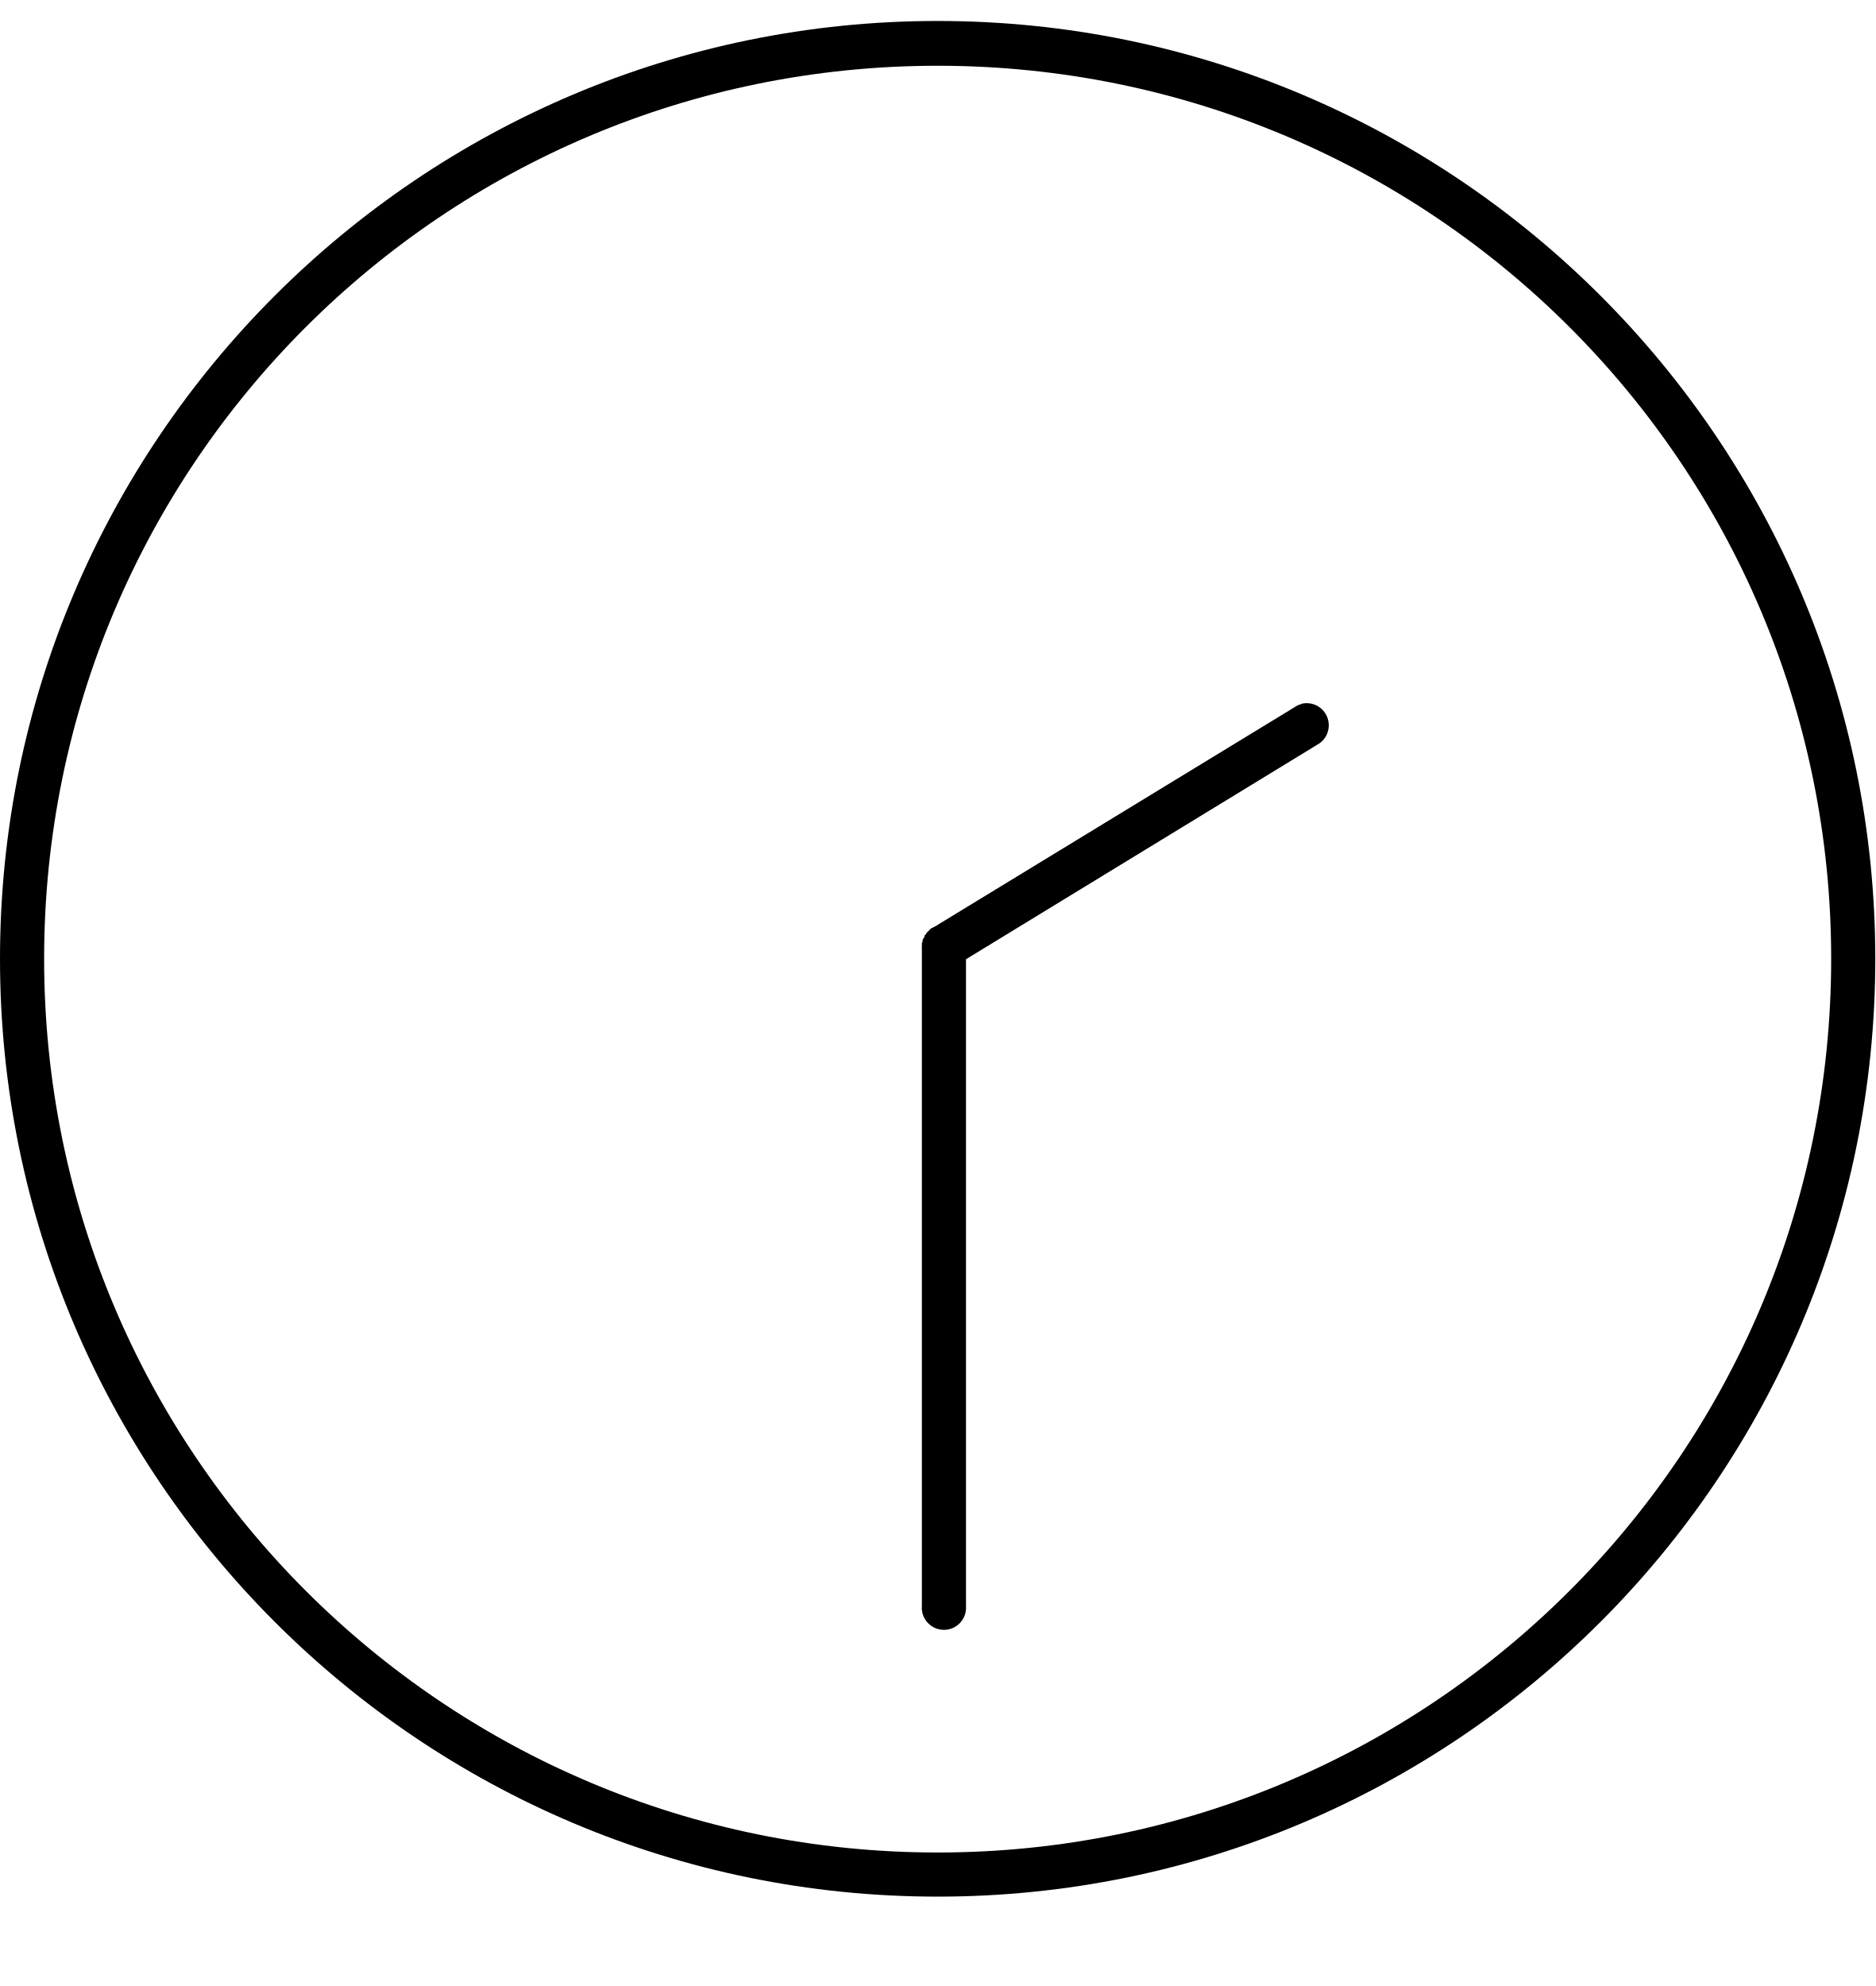
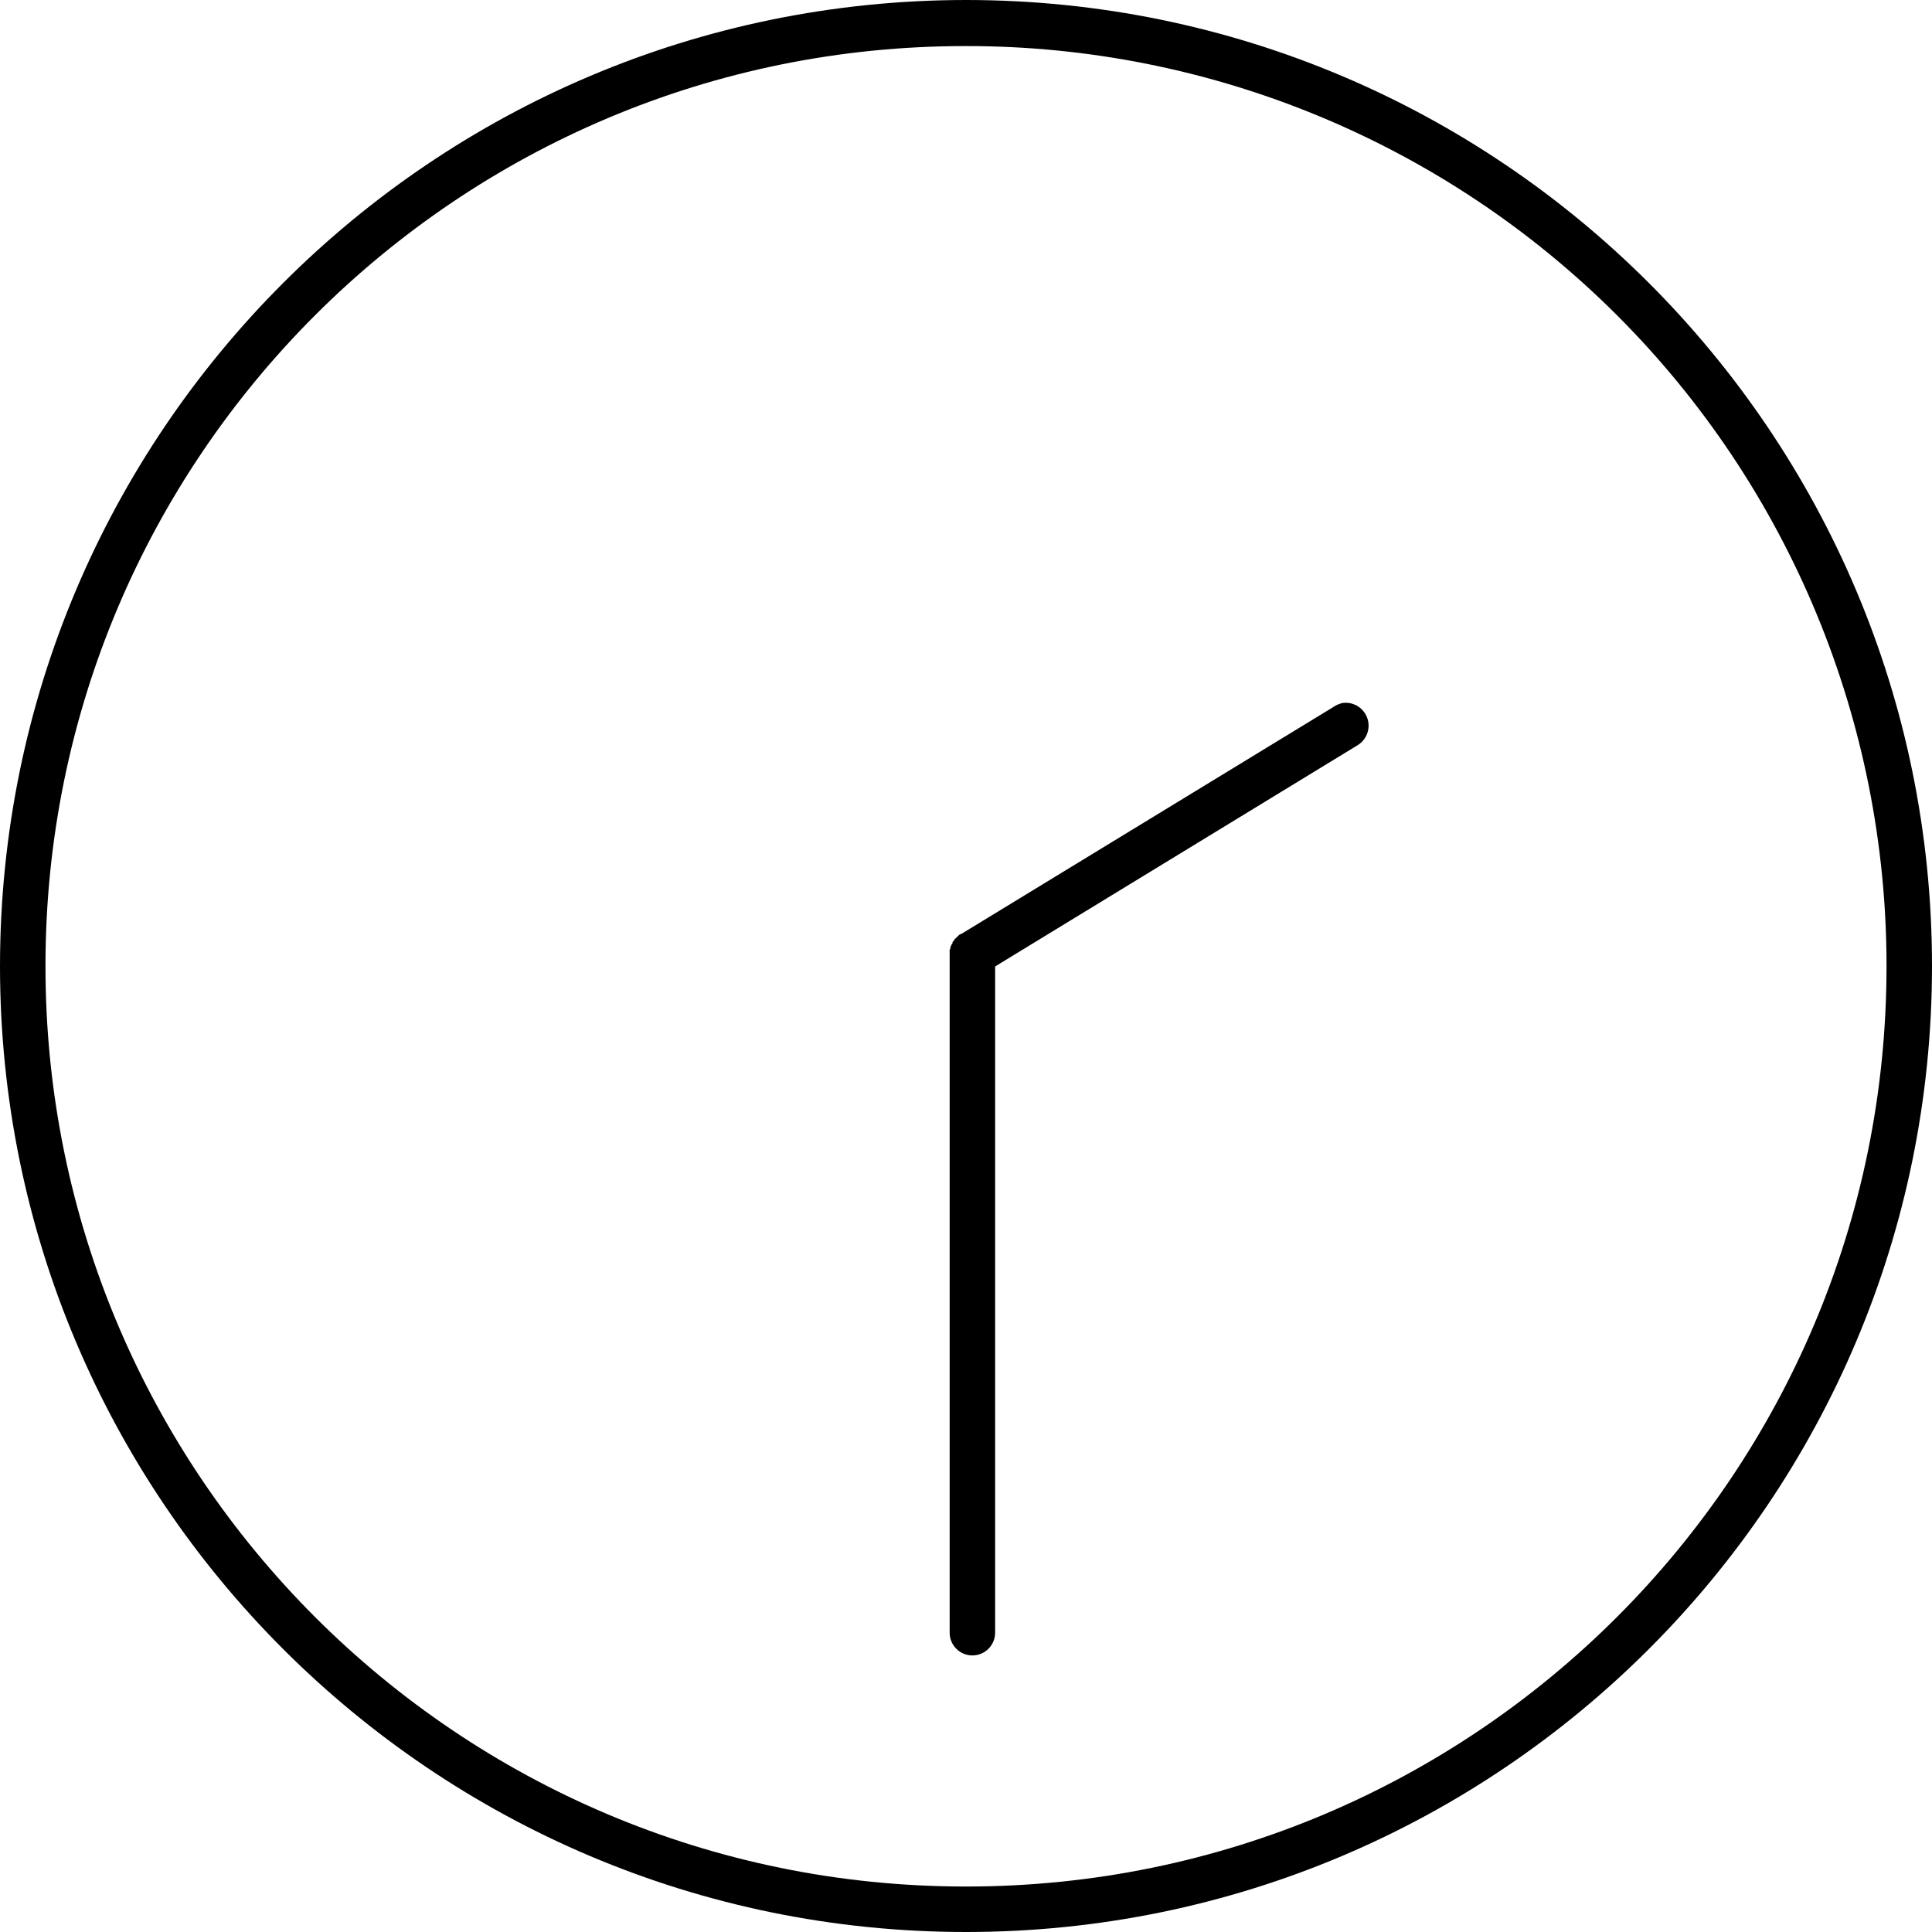
- <svg xmlns="http://www.w3.org/2000/svg" width="17px" height="18px" viewBox="0 0 17 18" version="1.1">
-   <g id="Home-page---desktop" stroke="none" stroke-width="1" fill="none" fill-rule="evenodd">
-     <g id="desktop---claro" transform="translate(-663, -612)" fill="#000000" fill-rule="nonzero">
-       <g id="Group-4" transform="translate(663, 612.19)">
-         <g id="np_clock_2120466_000000">
-           <path d="M8.5,3.39304115e-16 C3.808,3.39304115e-16 0,3.808 0,8.5 C0,13.192 3.808,17 8.5,17 C13.192,17 17,13.192 17,8.5 C17,3.808 13.192,0 8.5,3.39304115e-16 Z M8.5,0.406 C12.975,0.406 16.6,4.025 16.6,8.5 C16.6,12.975 12.975,16.6 8.5,16.6 C4.025,16.6 0.4,12.975 0.4,8.5 C0.4,4.025 4.025,0.406 8.5,0.406 Z M11.801,6.19 C11.777,6.196 11.755,6.206 11.735,6.22 L8.476,8.207 L8.452,8.219 C8.449,8.221 8.444,8.223 8.44,8.225 C8.438,8.227 8.437,8.229 8.434,8.231 C8.432,8.233 8.431,8.235 8.428,8.237 C8.426,8.239 8.425,8.241 8.422,8.243 C8.419,8.247 8.414,8.251 8.411,8.255 C8.408,8.257 8.407,8.259 8.405,8.26 C8.402,8.263 8.401,8.265 8.399,8.266 C8.396,8.271 8.395,8.275 8.393,8.278 C8.39,8.281 8.389,8.282 8.387,8.284 C8.384,8.287 8.383,8.288 8.381,8.29 L8.381,8.302 C8.378,8.304 8.377,8.306 8.375,8.308 C8.372,8.312 8.371,8.316 8.369,8.32 C8.366,8.324 8.365,8.328 8.363,8.332 L8.363,8.338 L8.363,8.349 C8.361,8.351 8.359,8.354 8.357,8.355 L8.357,8.367 L8.357,8.379 L8.357,8.385 L8.357,8.391 C8.356,8.403 8.356,8.415 8.357,8.427 L8.357,14.366 C8.352,14.422 8.372,14.477 8.41,14.518 C8.448,14.559 8.501,14.582 8.557,14.582 C8.613,14.582 8.666,14.559 8.704,14.518 C8.742,14.477 8.761,14.422 8.757,14.366 L8.757,8.504 L11.944,6.558 C12.031,6.509 12.068,6.404 12.032,6.311 C11.997,6.219 11.898,6.166 11.801,6.188 L11.801,6.19 Z" id="clock-icon" />
-         </g>
-       </g>
-     </g>
-   </g>
+ <svg xmlns="http://www.w3.org/2000/svg" width="13" height="13" viewBox="0 0 13 13">
+   <path fill="#000" fill-rule="nonzero" d="M6.5 0A6.503 6.503 0 0 0 0 6.5C0 10.088 2.912 13 6.5 13S13 10.088 13 6.5 10.088 0 6.5 0zm0 .31a6.188 6.188 0 0 1 6.194 6.19A6.192 6.192 0 0 1 6.5 12.694 6.192 6.192 0 0 1 .306 6.5 6.189 6.189 0 0 1 6.5.31zm2.524 4.423a.16.16 0 0 0-.05.023l-2.492 1.52-.018.01a.068.068 0 0 0-.01.004l-.004.005c-.002 0-.003.002-.005.004l-.004.005-.01.009-.004.004-.005.004-.004.01-.005.004-.004.005v.009l-.005.004-.004.01-.005.009v.013l-.005.004V10.986a.153.153 0 1 0 .306 0V6.503l2.438-1.488a.154.154 0 0 0-.11-.283v.001z" />
</svg>
